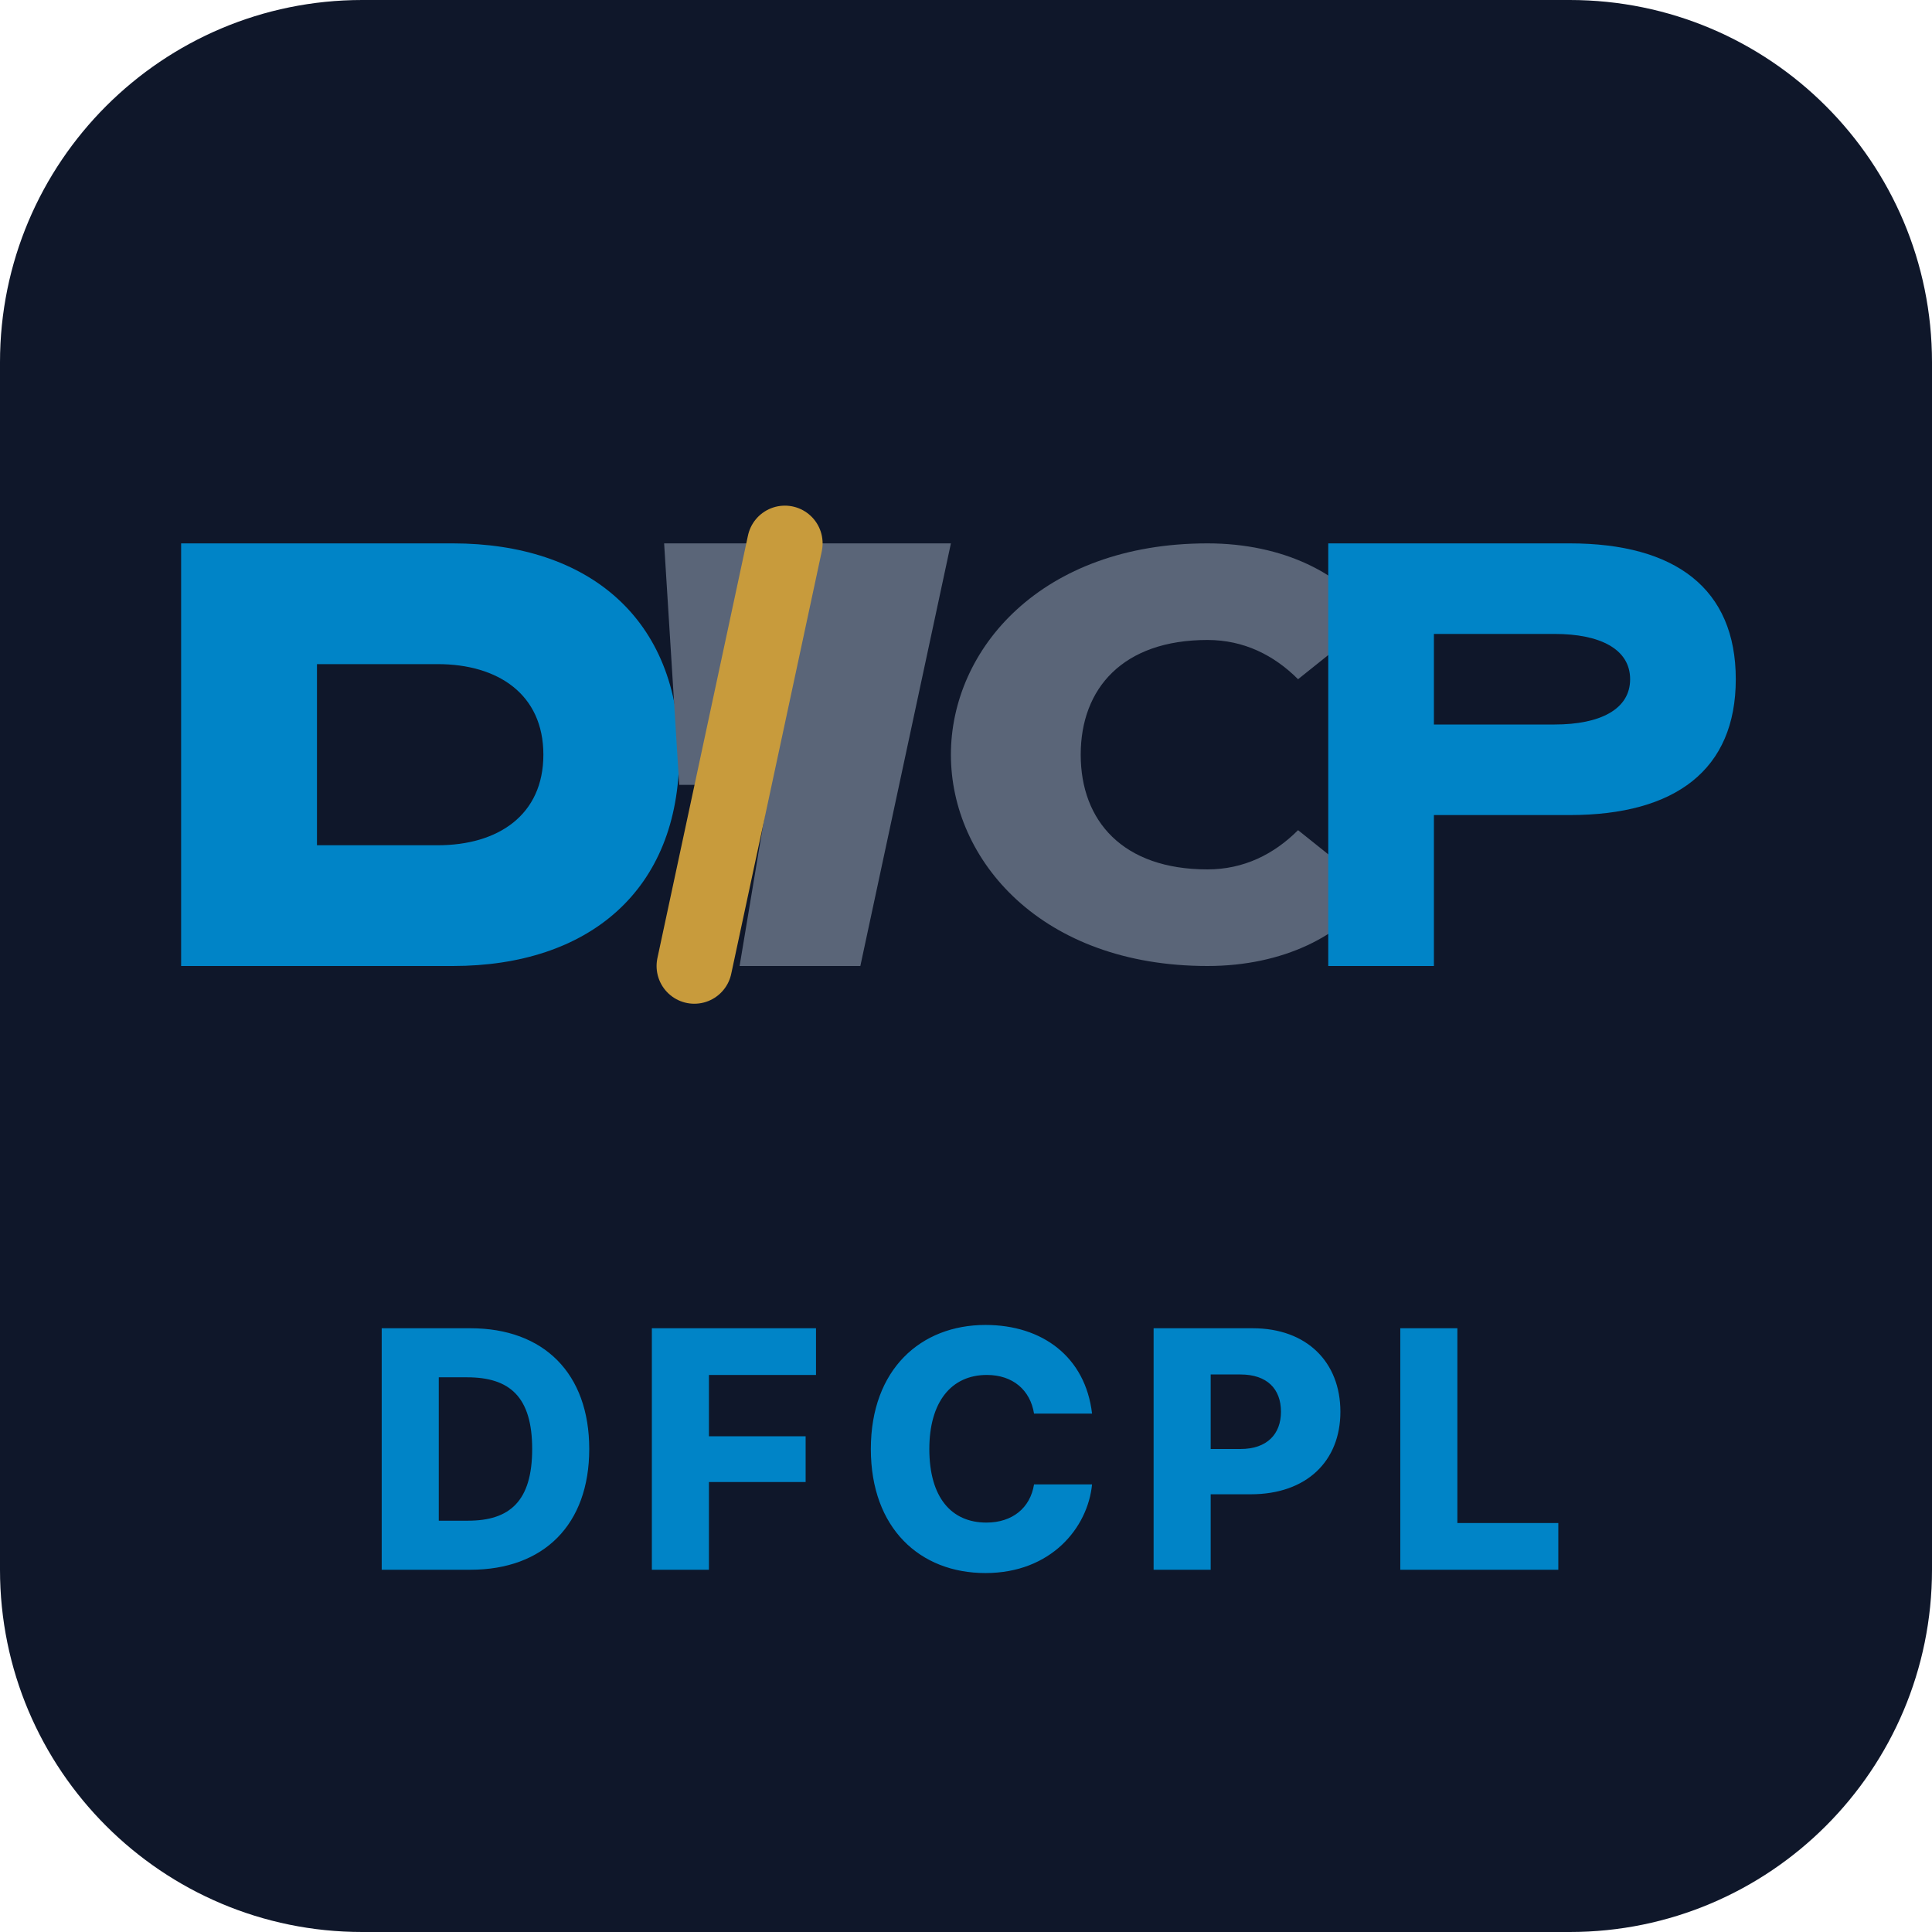
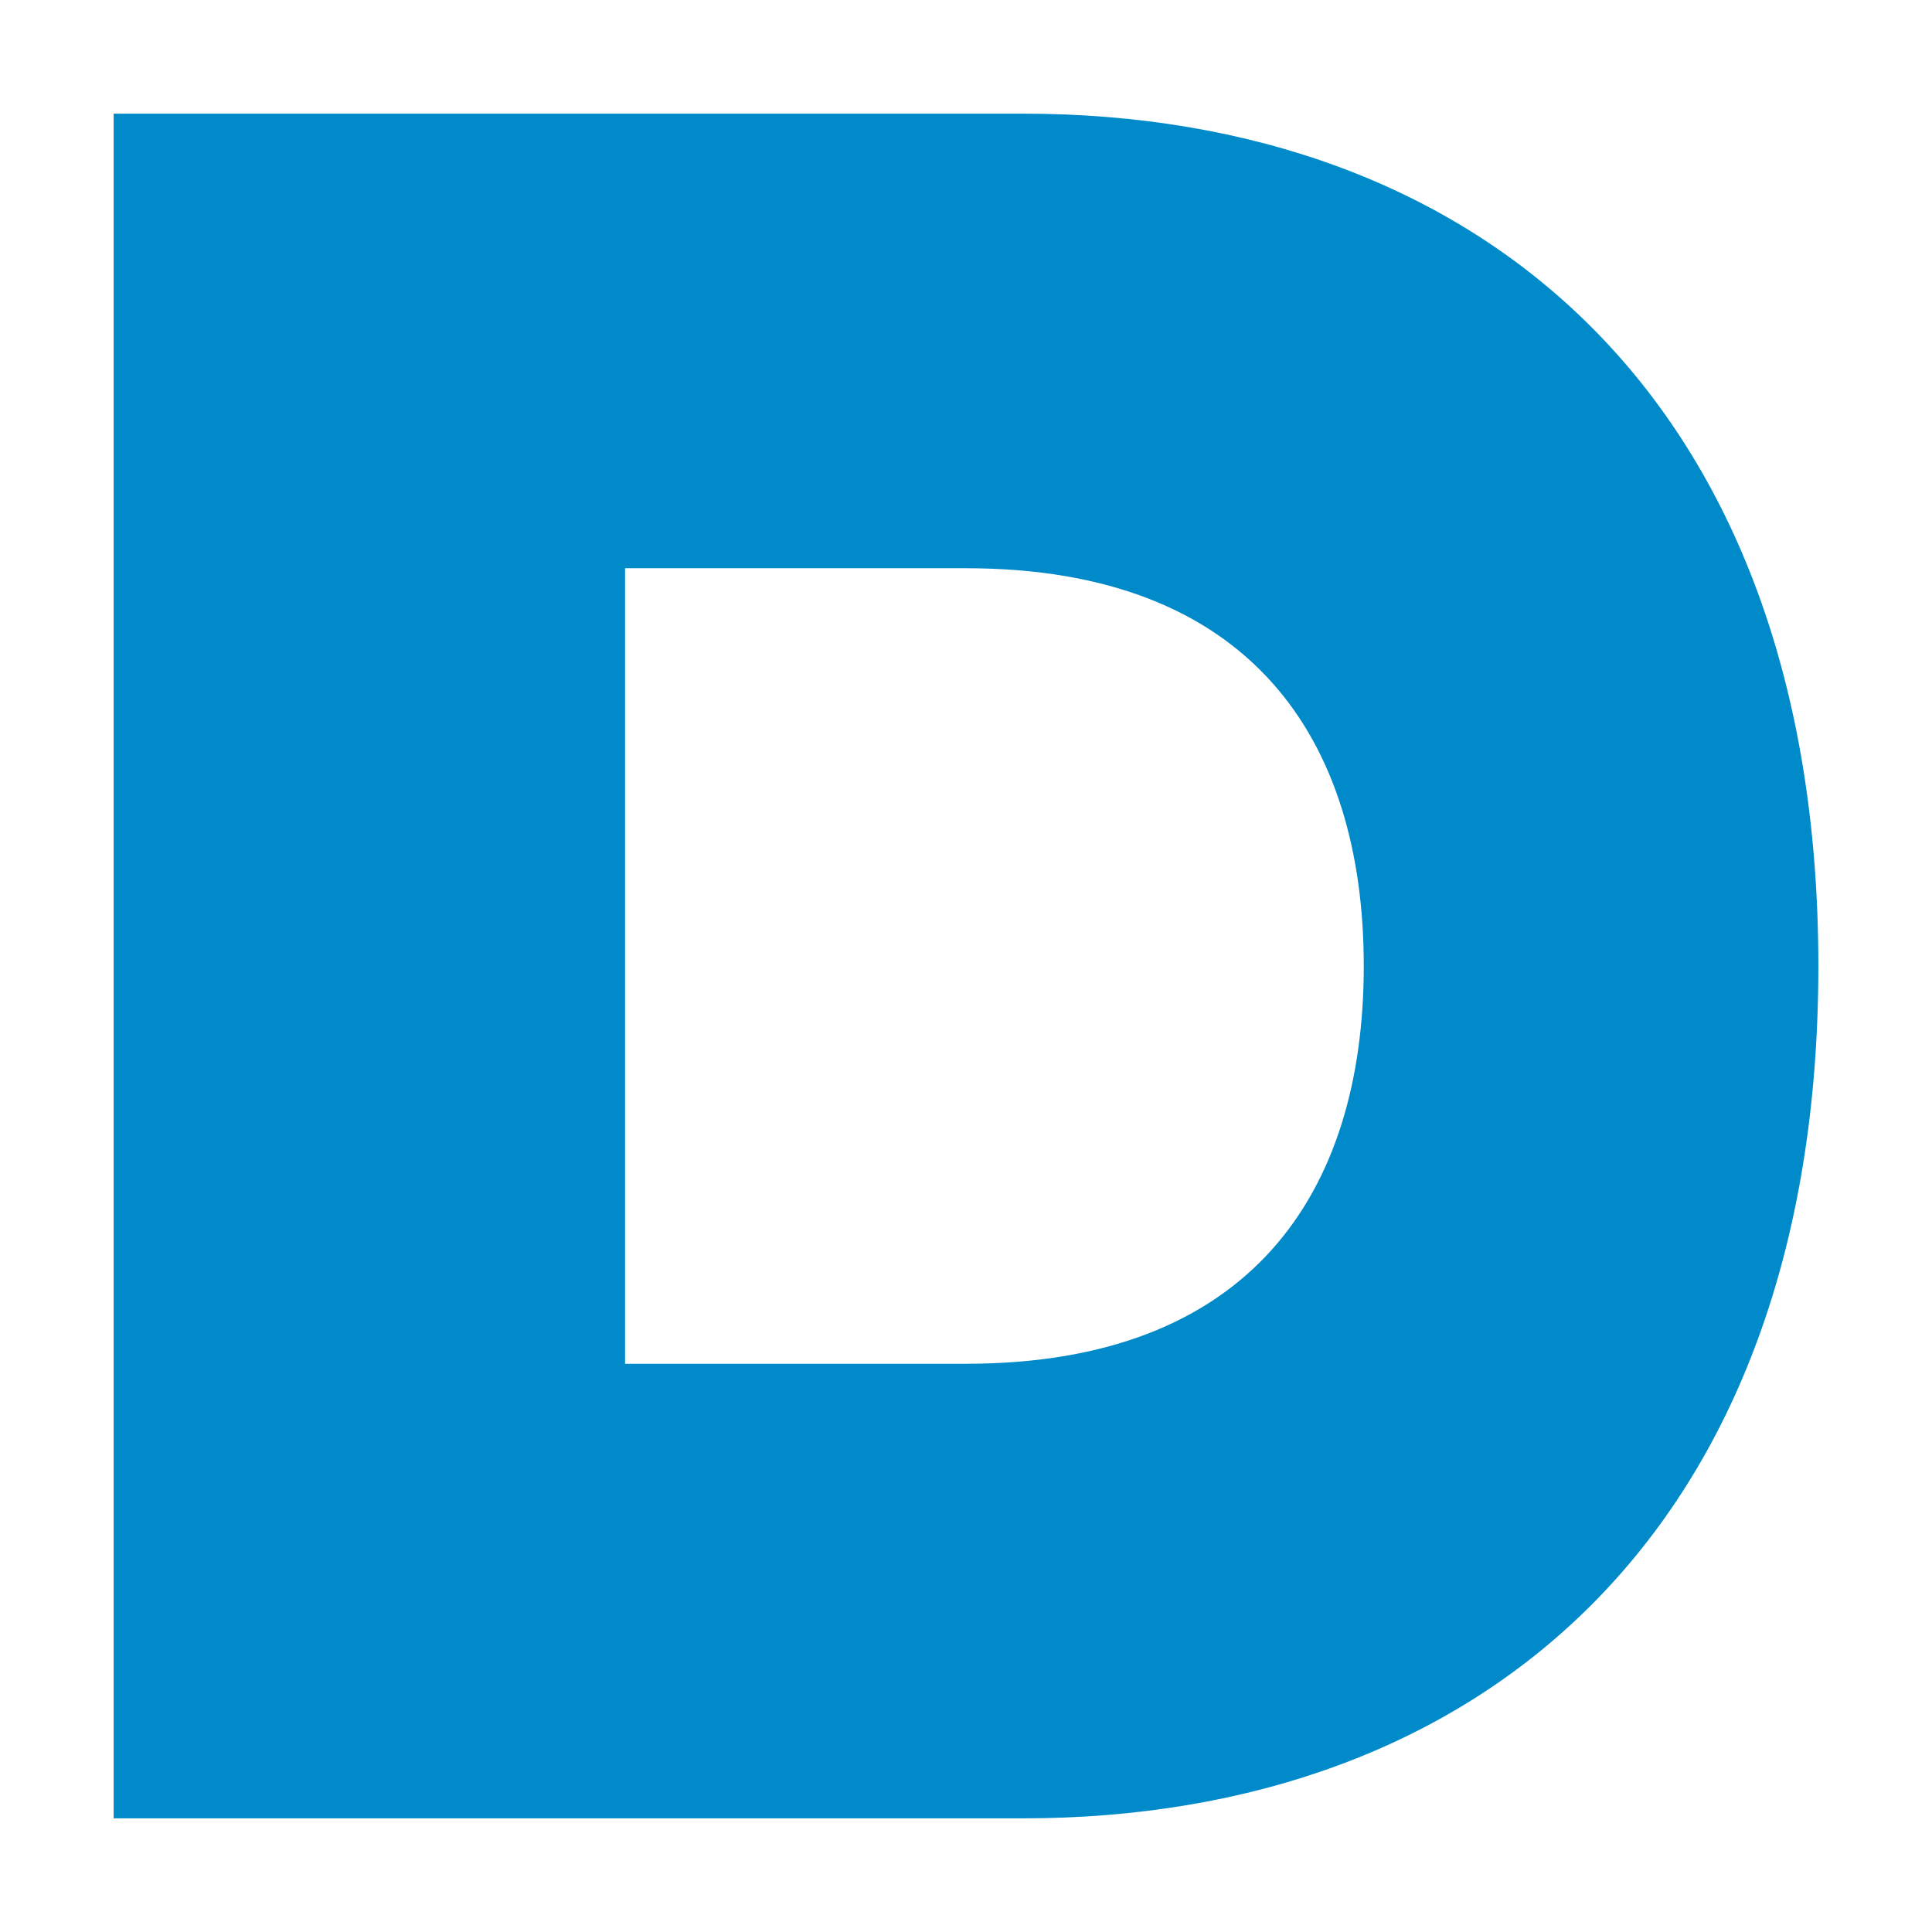
- <svg xmlns="http://www.w3.org/2000/svg" viewBox="0 0 64 64">
-   <rect width="64" height="64" rx="12" fill="#0F172A" />
-   <g transform="translate(4, 14)">
-     <path d="M 2,4 H 11 C 15.5,4 18.5,6.5 18.5,11 C 18.5,15.5 15.5,18 11,18 H 2 Z M 6.5,8 V 14 H 10.5 C 12.5,14 14,13 14,11 C 14,9 12.5,8 10.5,8 Z" fill="#0084C7" />
-     <path d="M 18,4 H 27.5 L 24.5,18 H 20.5 L 21.5,12 H 18.5 Z" fill="#5A6578" />
-     <line x1="22" y1="4" x2="19" y2="18" stroke="#C89B3C" stroke-width="2.5" stroke-linecap="round" />
-     <path d="M 36,4 C 30.5,4 27.5,7.5 27.5,11 C 27.5,14.5 30.5,18 36,18 C 38.5,18 40.5,17 41.5,15.5 L 39,13.5 C 38.2,14.3 37.2,14.8 36,14.8 C 33.2,14.8 31.8,13.2 31.8,11 C 31.8,8.8 33.2,7.2 36,7.2 C 37.2,7.2 38.2,7.7 39,8.5 L 41.5,6.5 C 40.5,5 38.5,4 36,4 Z" fill="#5A6578" />
-     <path d="M 40,4 H 48 C 51.5,4 53.5,5.5 53.5,8.5 C 53.5,11.5 51.5,13 48,13 H 43.5 V 18 H 40 Z M 43.5,7 V 10 H 47.5 C 49,10 50,9.5 50,8.5 C 50,7.5 49,7 47.5,7 Z" fill="#0084C7" />
-   </g>
-   <text x="32" y="52" font-family="'Barlow', 'Inter', sans-serif" font-weight="800" font-size="11" fill="#0084C7" text-anchor="middle" letter-spacing="1">DFCPL</text>
+ <svg xmlns="http://www.w3.org/2000/svg" viewBox="0 0 68 68" width="68" height="68">
+   <path d="M 4 4 H 36 C 52 4 64 14 64 34 C 64 54 52 64 36 64 H 4 Z M 22 20 V 48 H 34 C 44 48 48 42 48 34 C 48 26 44 20 34 20 Z" fill="#008ACA" />
</svg>
